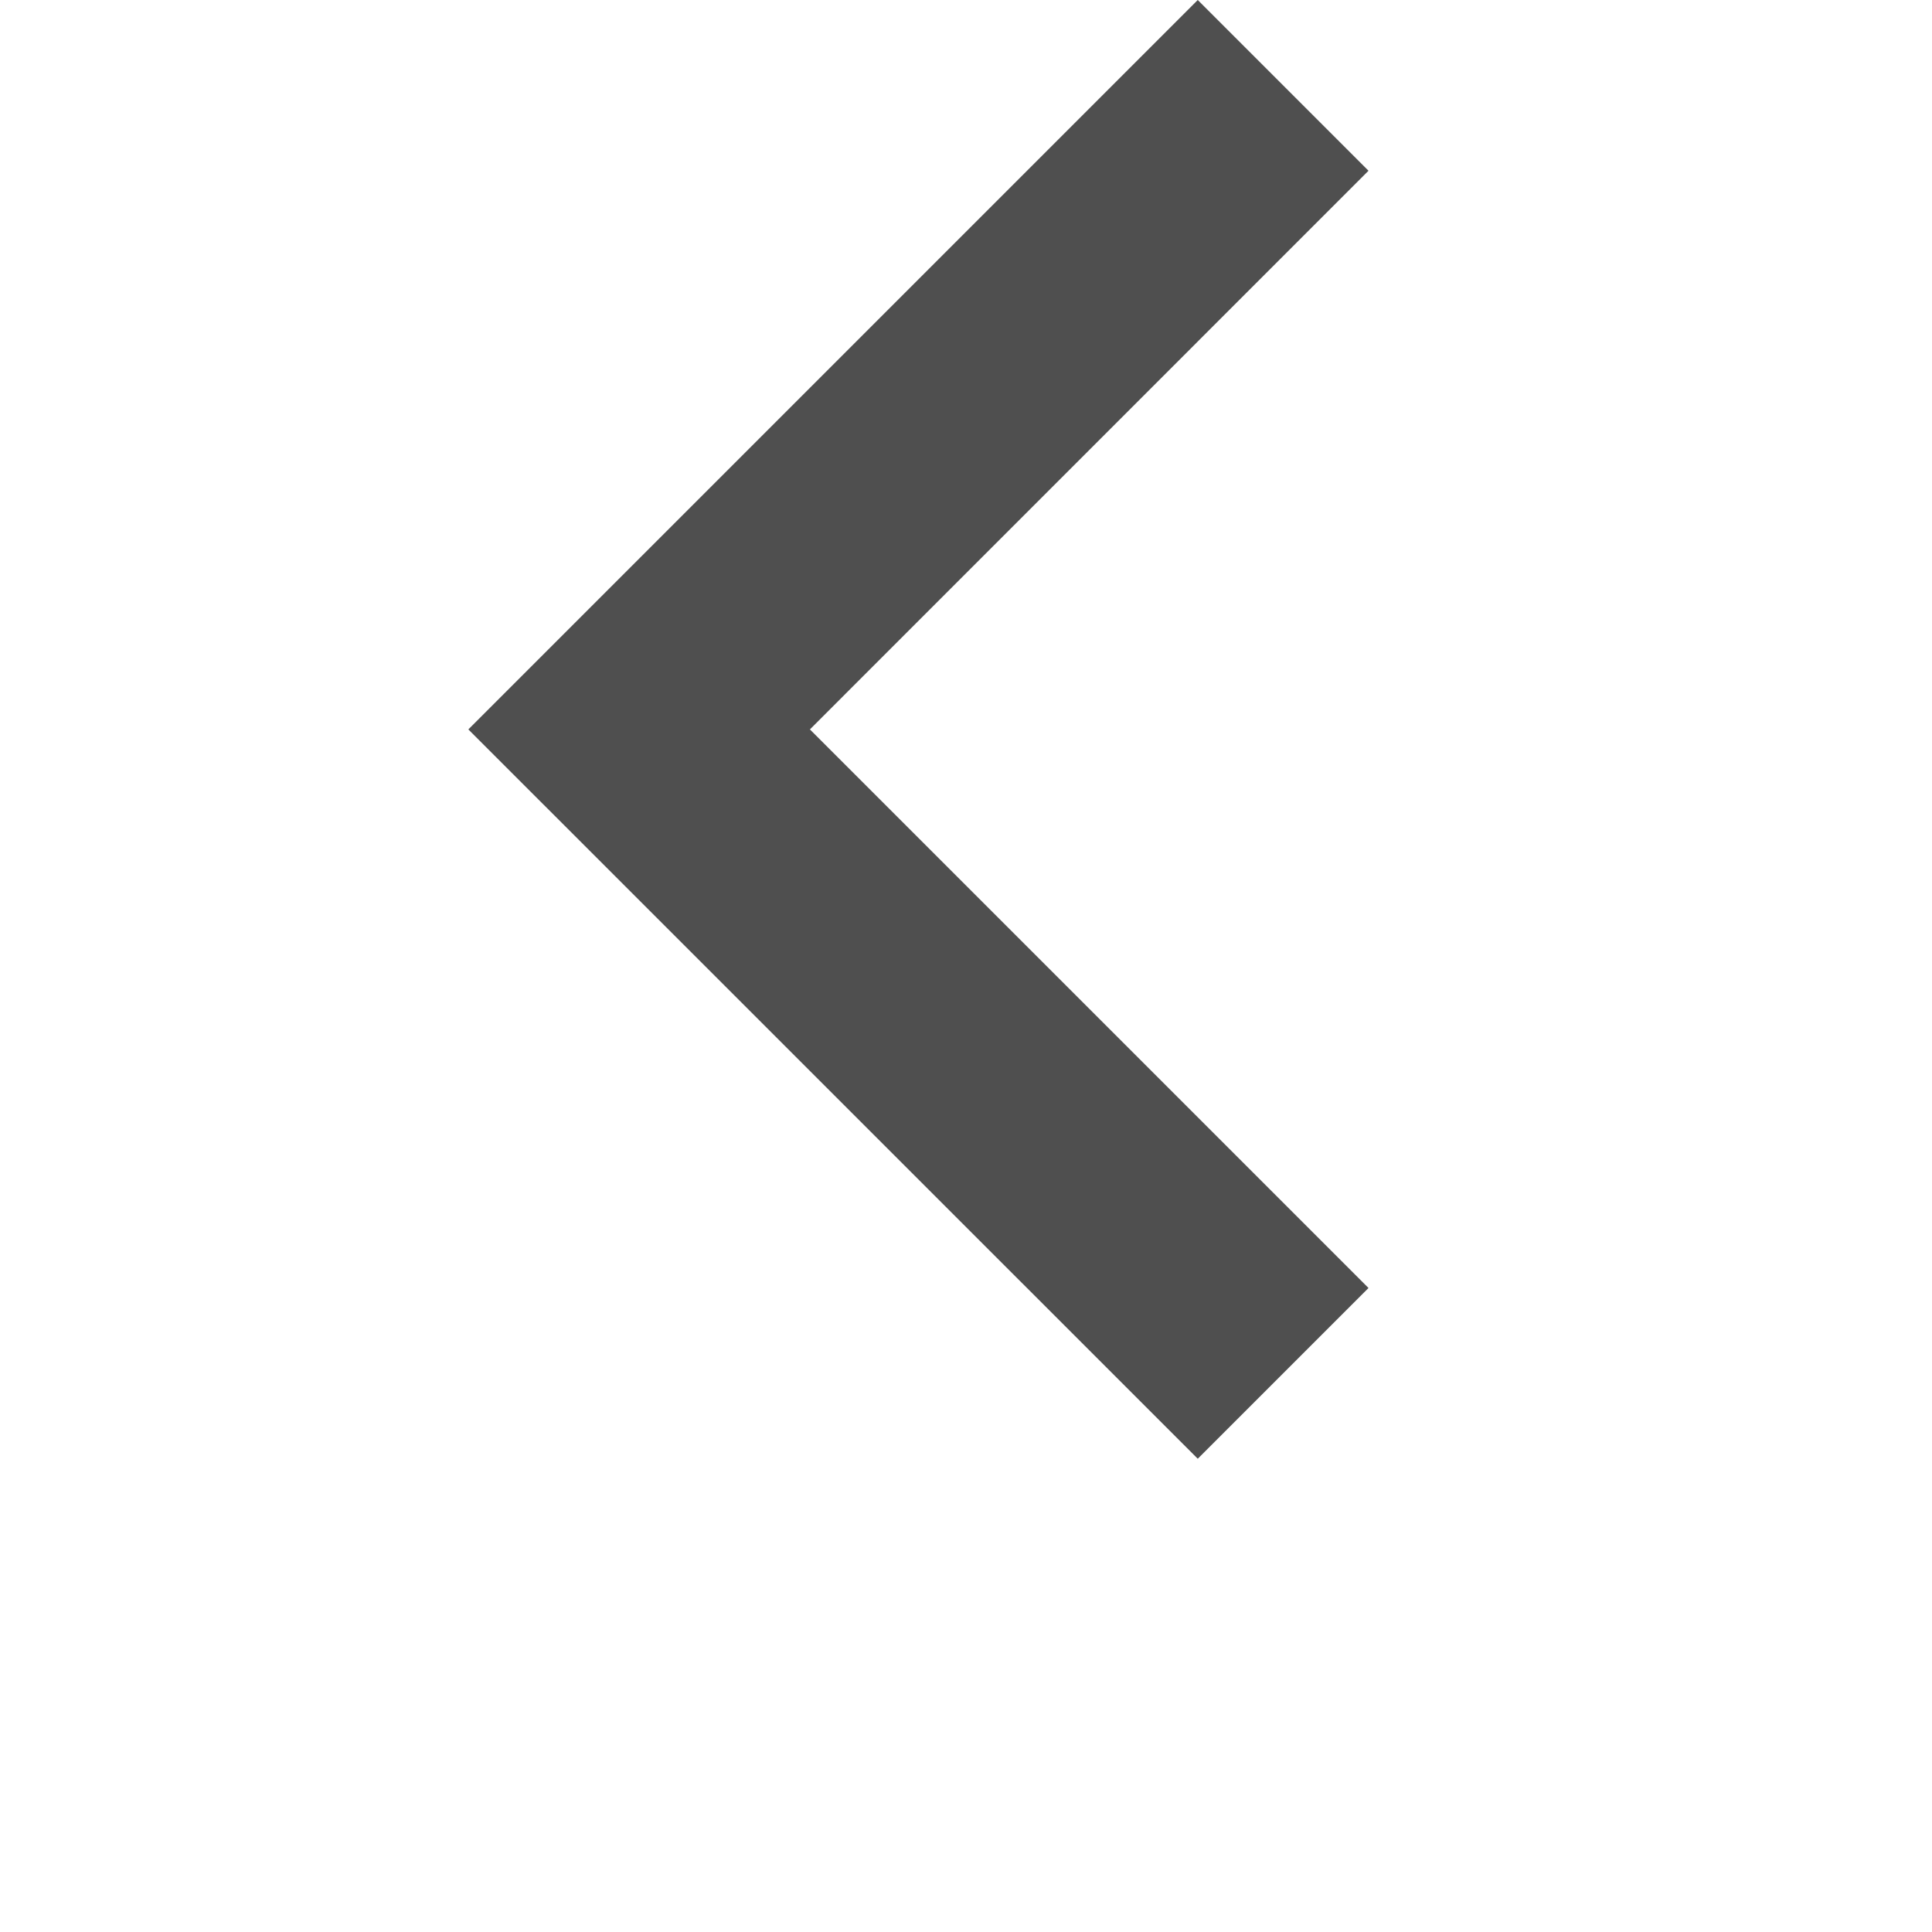
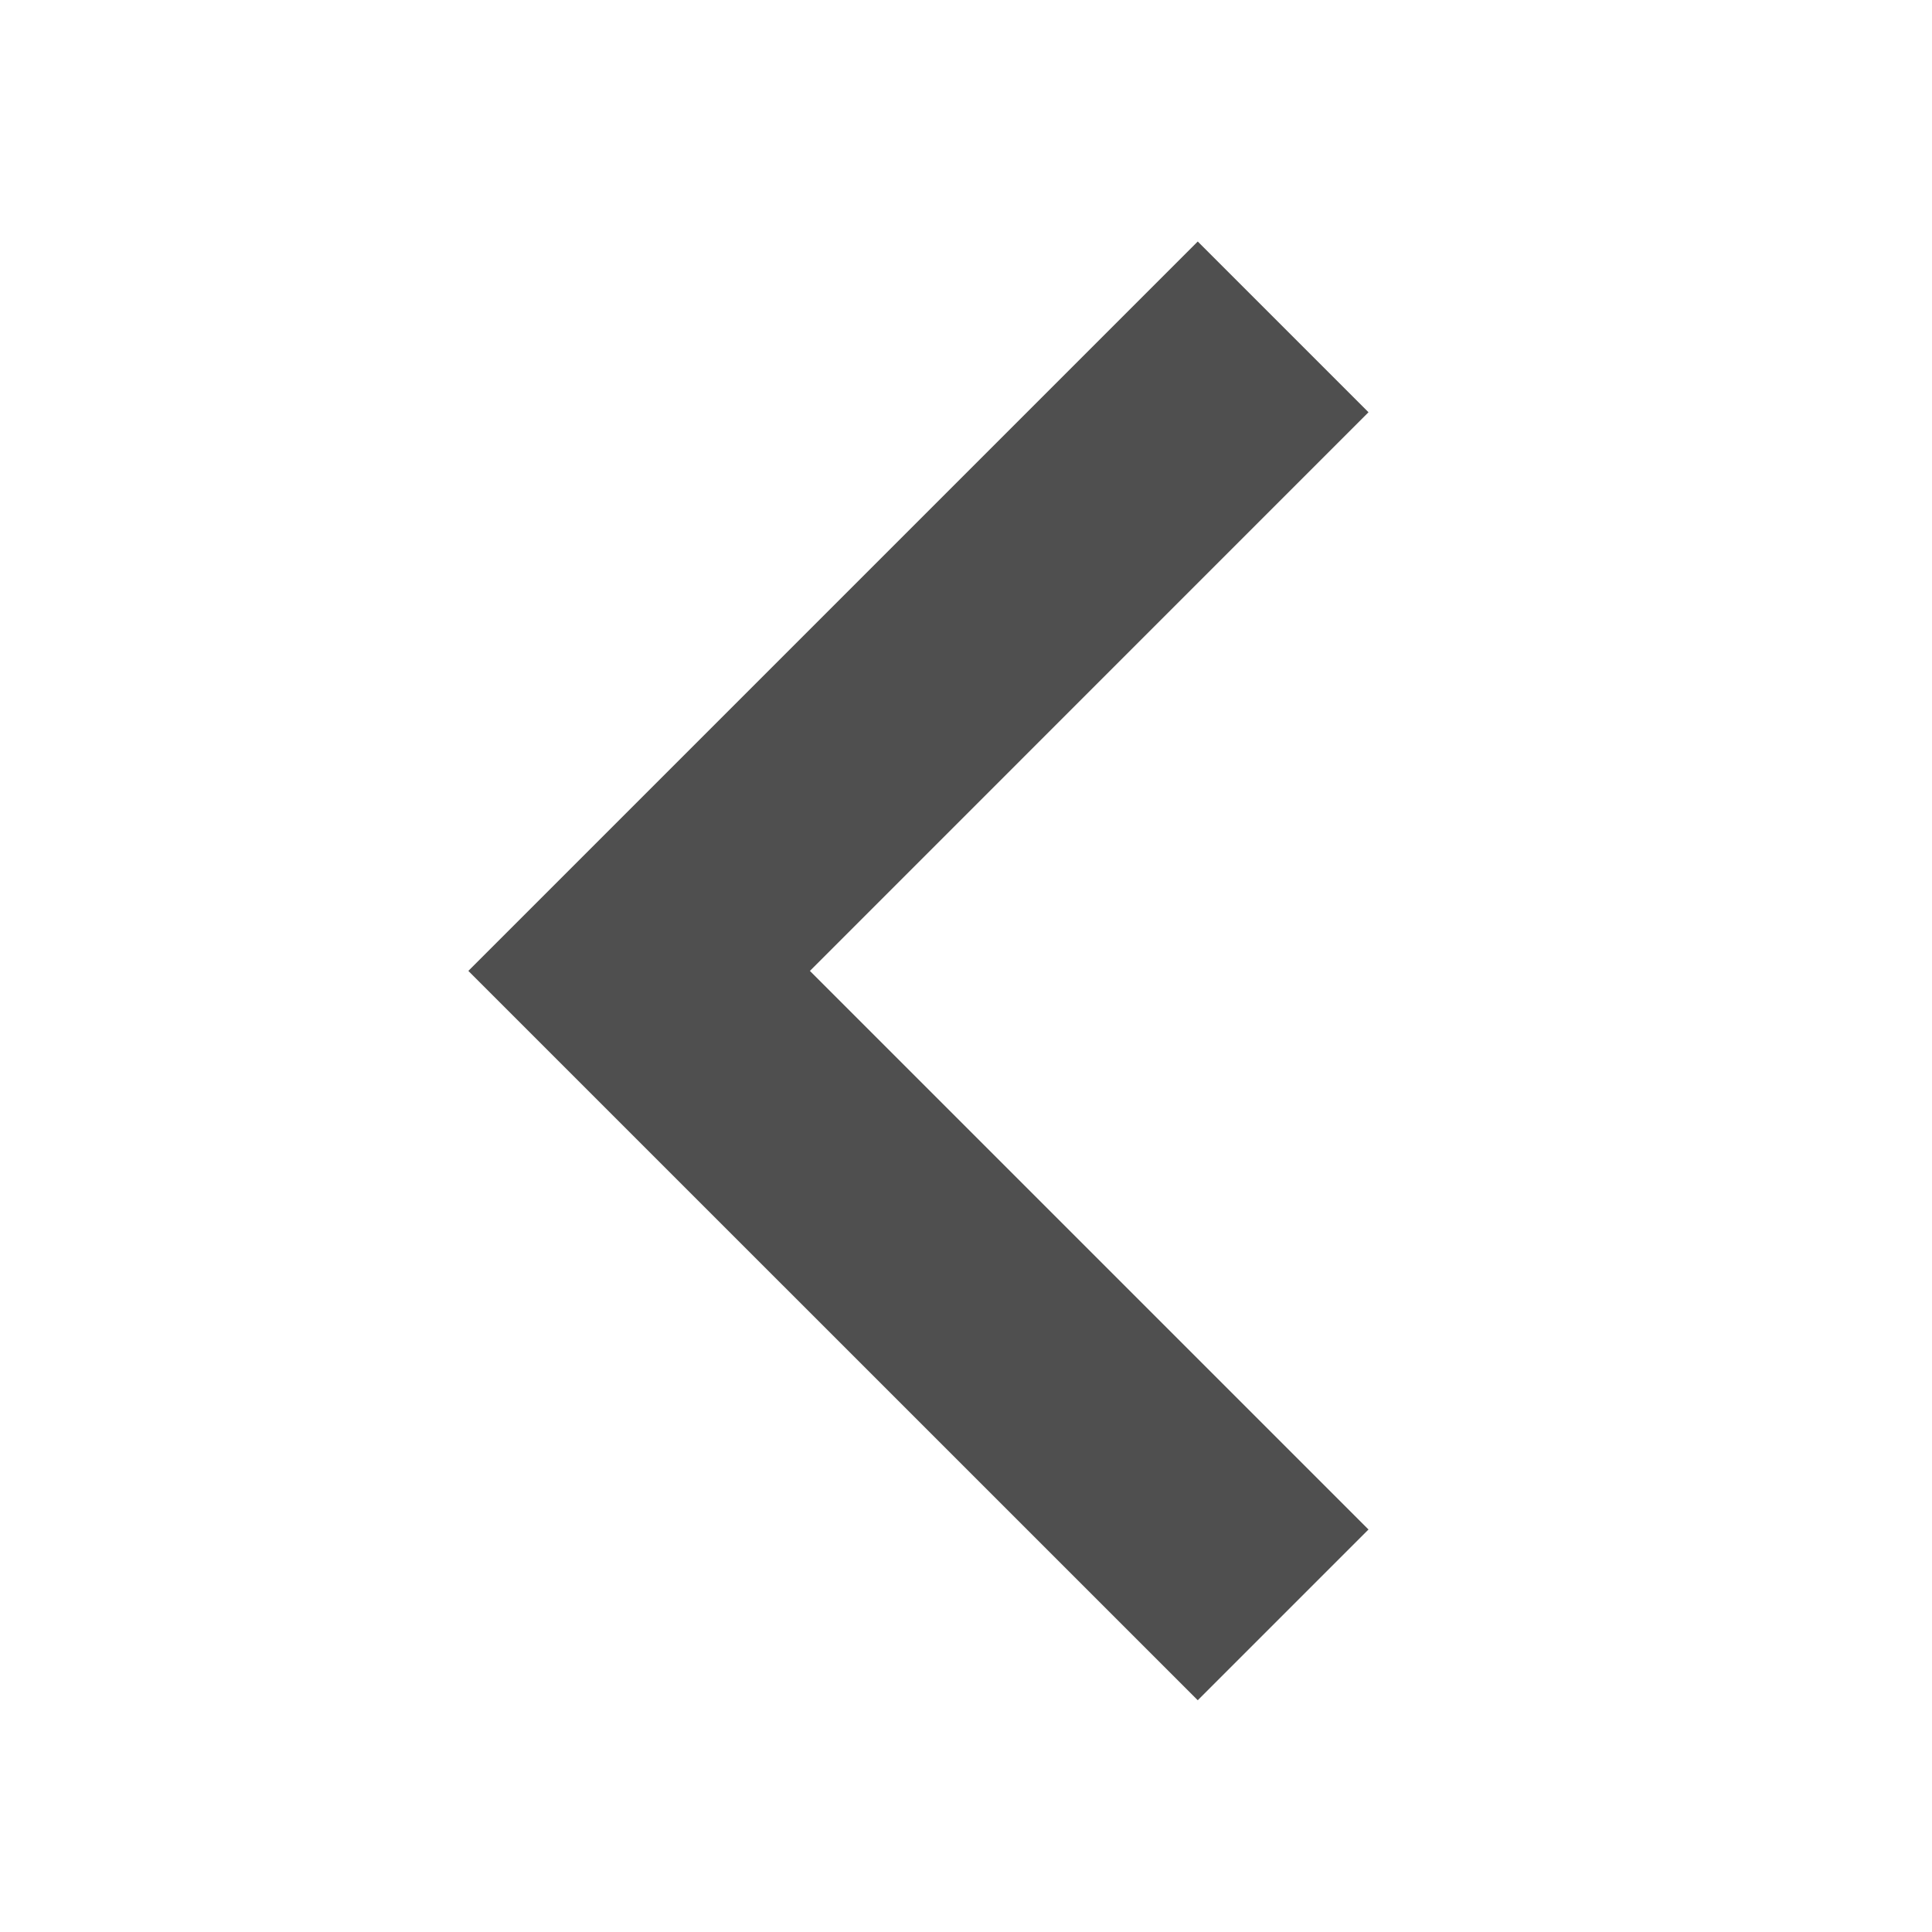
<svg xmlns="http://www.w3.org/2000/svg" width="24" height="24" viewBox="0 0 24 24" fill="none">
-   <path fill-rule="evenodd" clip-rule="evenodd" d="M10.061 9.061L17 2.121L14.879 0L5.818 9.061L14.879 18.121L17 16L10.061 9.061Z" fill="#4F4F4F" />
+   <path fill-rule="evenodd" clip-rule="evenodd" d="M10.061 12.061L17 5.121L14.879 3L5.818 12.061L14.879 21.121L17 19L10.061 12.061Z" fill="#4F4F4F" />
</svg>
